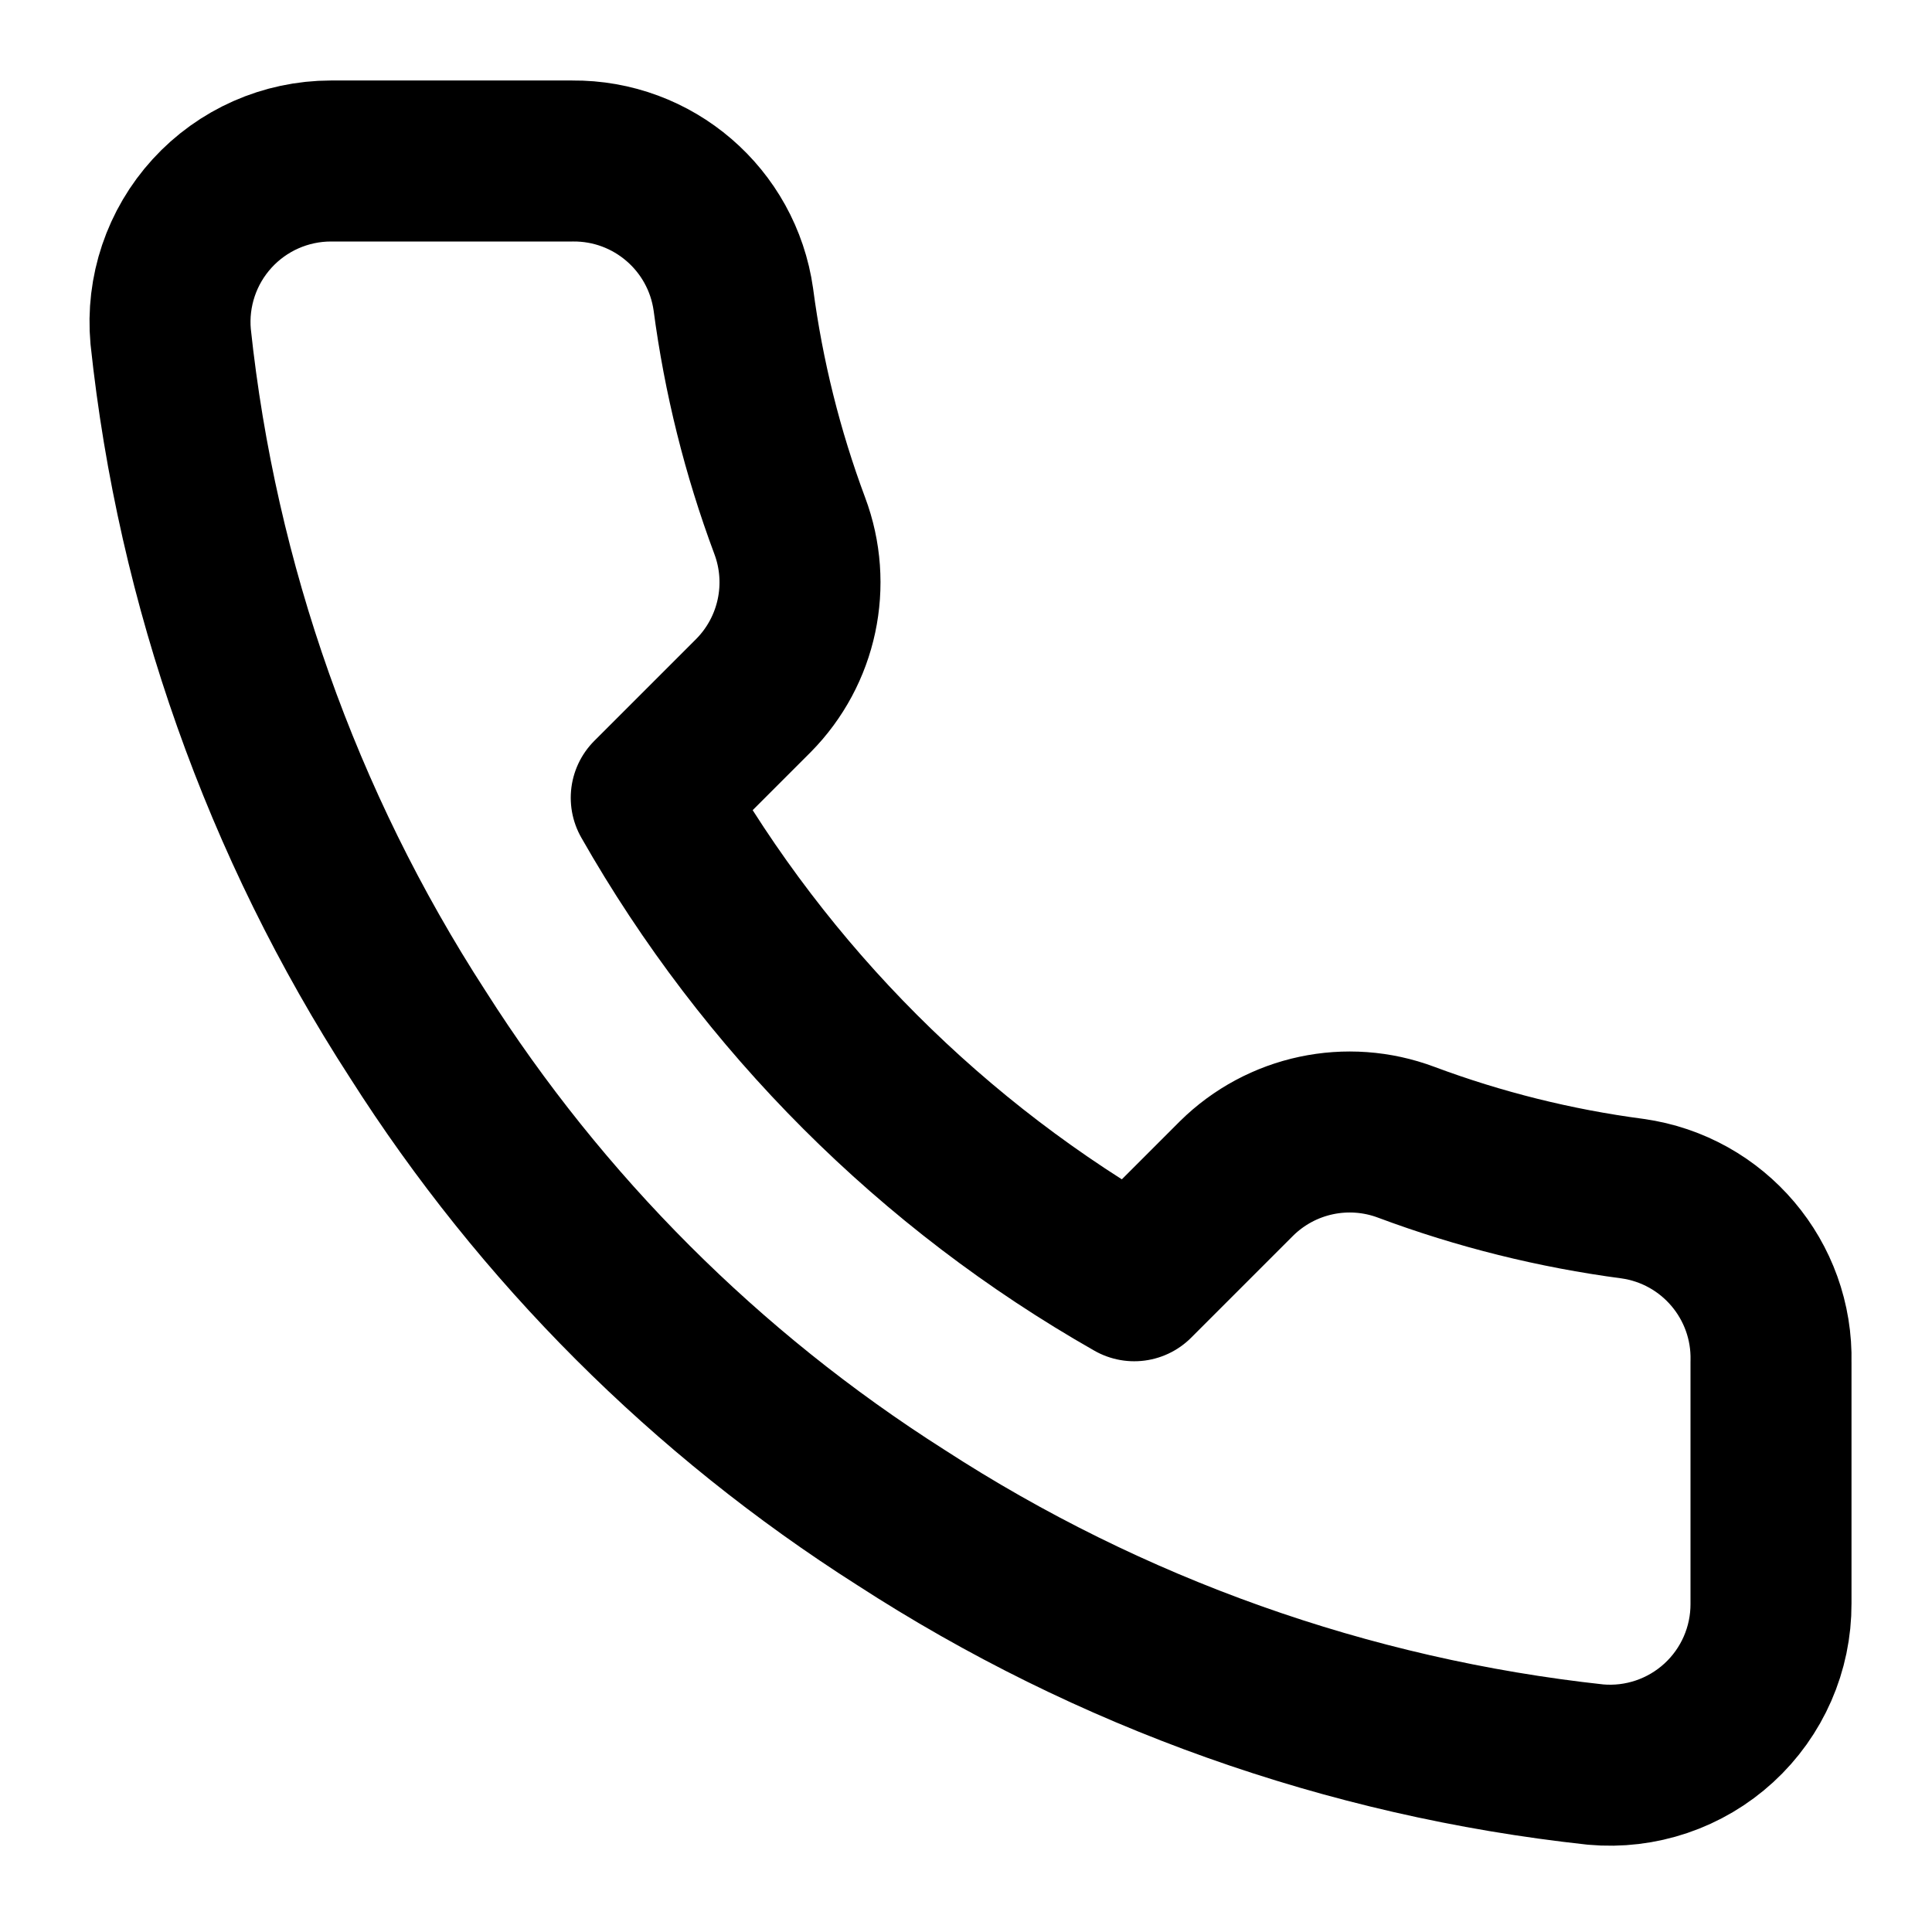
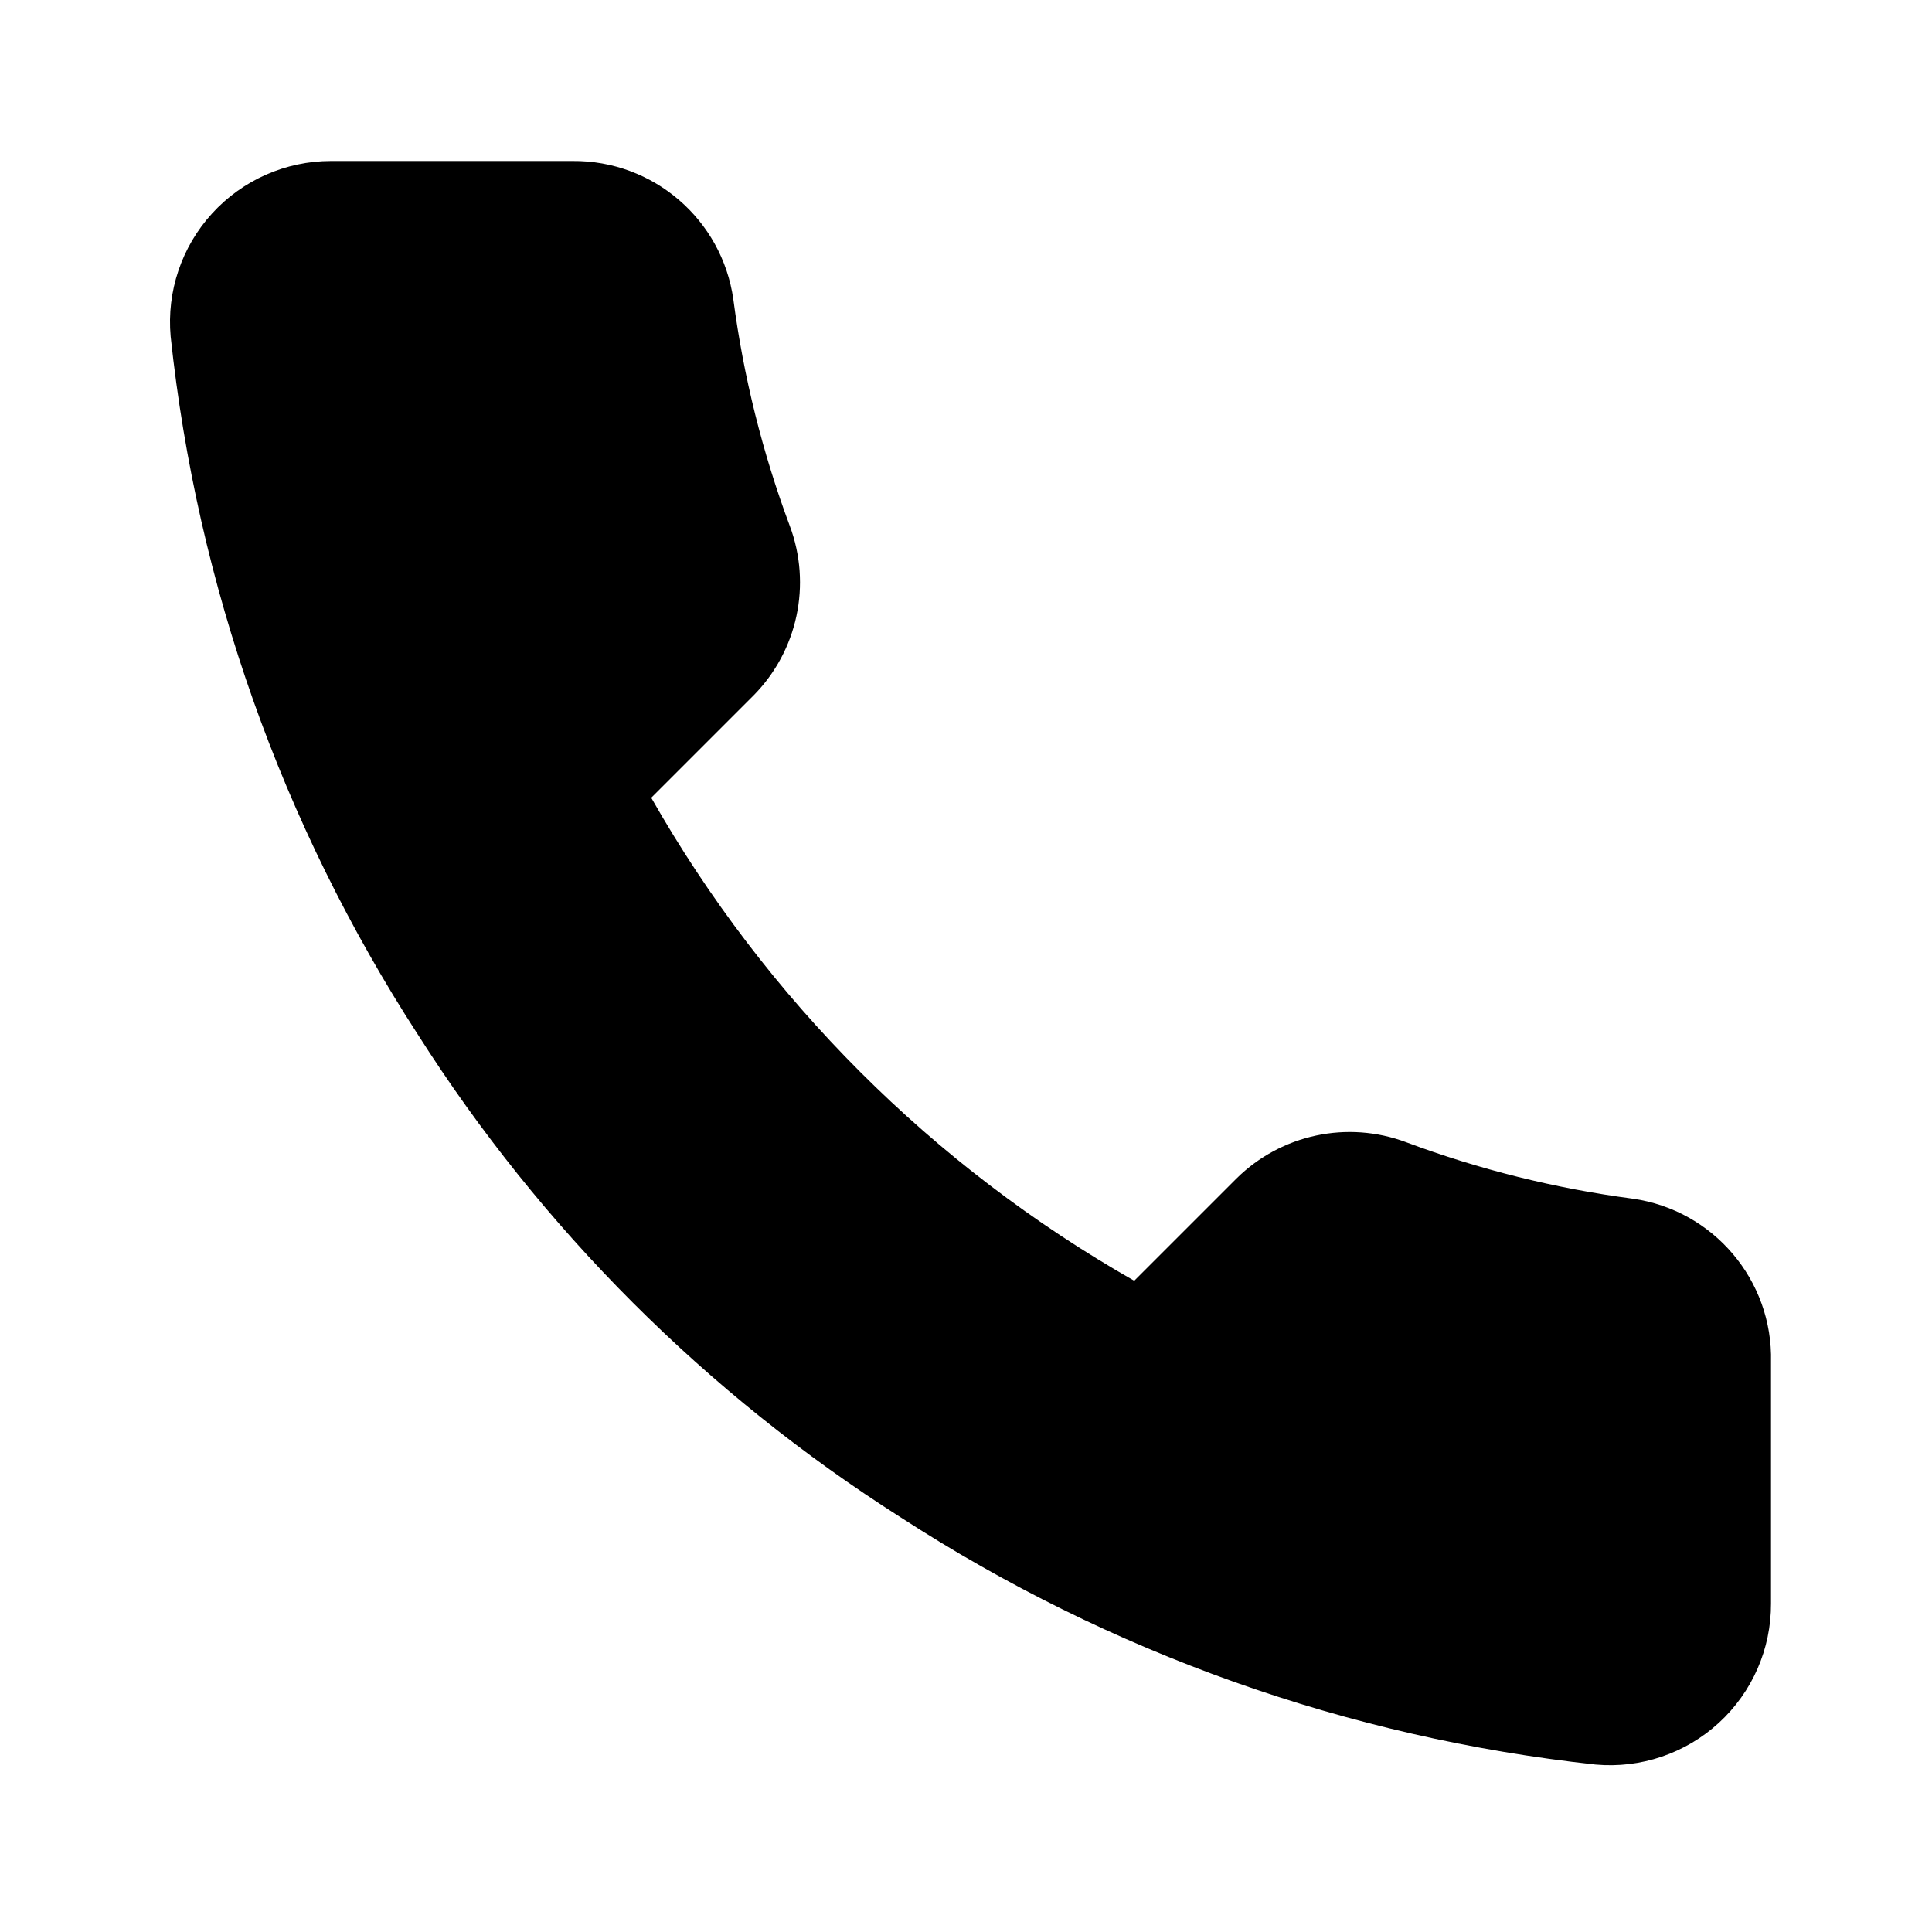
- <svg xmlns="http://www.w3.org/2000/svg" width="24" height="24" viewBox="0 0 24 24" fill="none" stroke="currentColor" stroke-width="2" stroke-linecap="round" stroke-linejoin="round" class="feather feather-phone">
+ <svg xmlns="http://www.w3.org/2000/svg" viewBox="0 0 24 24">
  <path d="M22 16.92v3a2 2 0 0 1-2.18 2 19.79 19.79 0 0 1-8.63-3.07 19.5 19.5 0 0 1-6-6 19.79 19.79 0 0 1-3.07-8.67A2 2 0 0 1 4.11 2h3a2 2 0 0 1 2 1.72 12.84 12.84 0 0 0 .7 2.81 2 2 0 0 1-.45 2.11L8.09 9.91a16 16 0 0 0 6 6l1.27-1.27a2 2 0 0 1 2.11-.45 12.84 12.84 0 0 0 2.81.7A2 2 0 0 1 22 16.92z" />
</svg>
